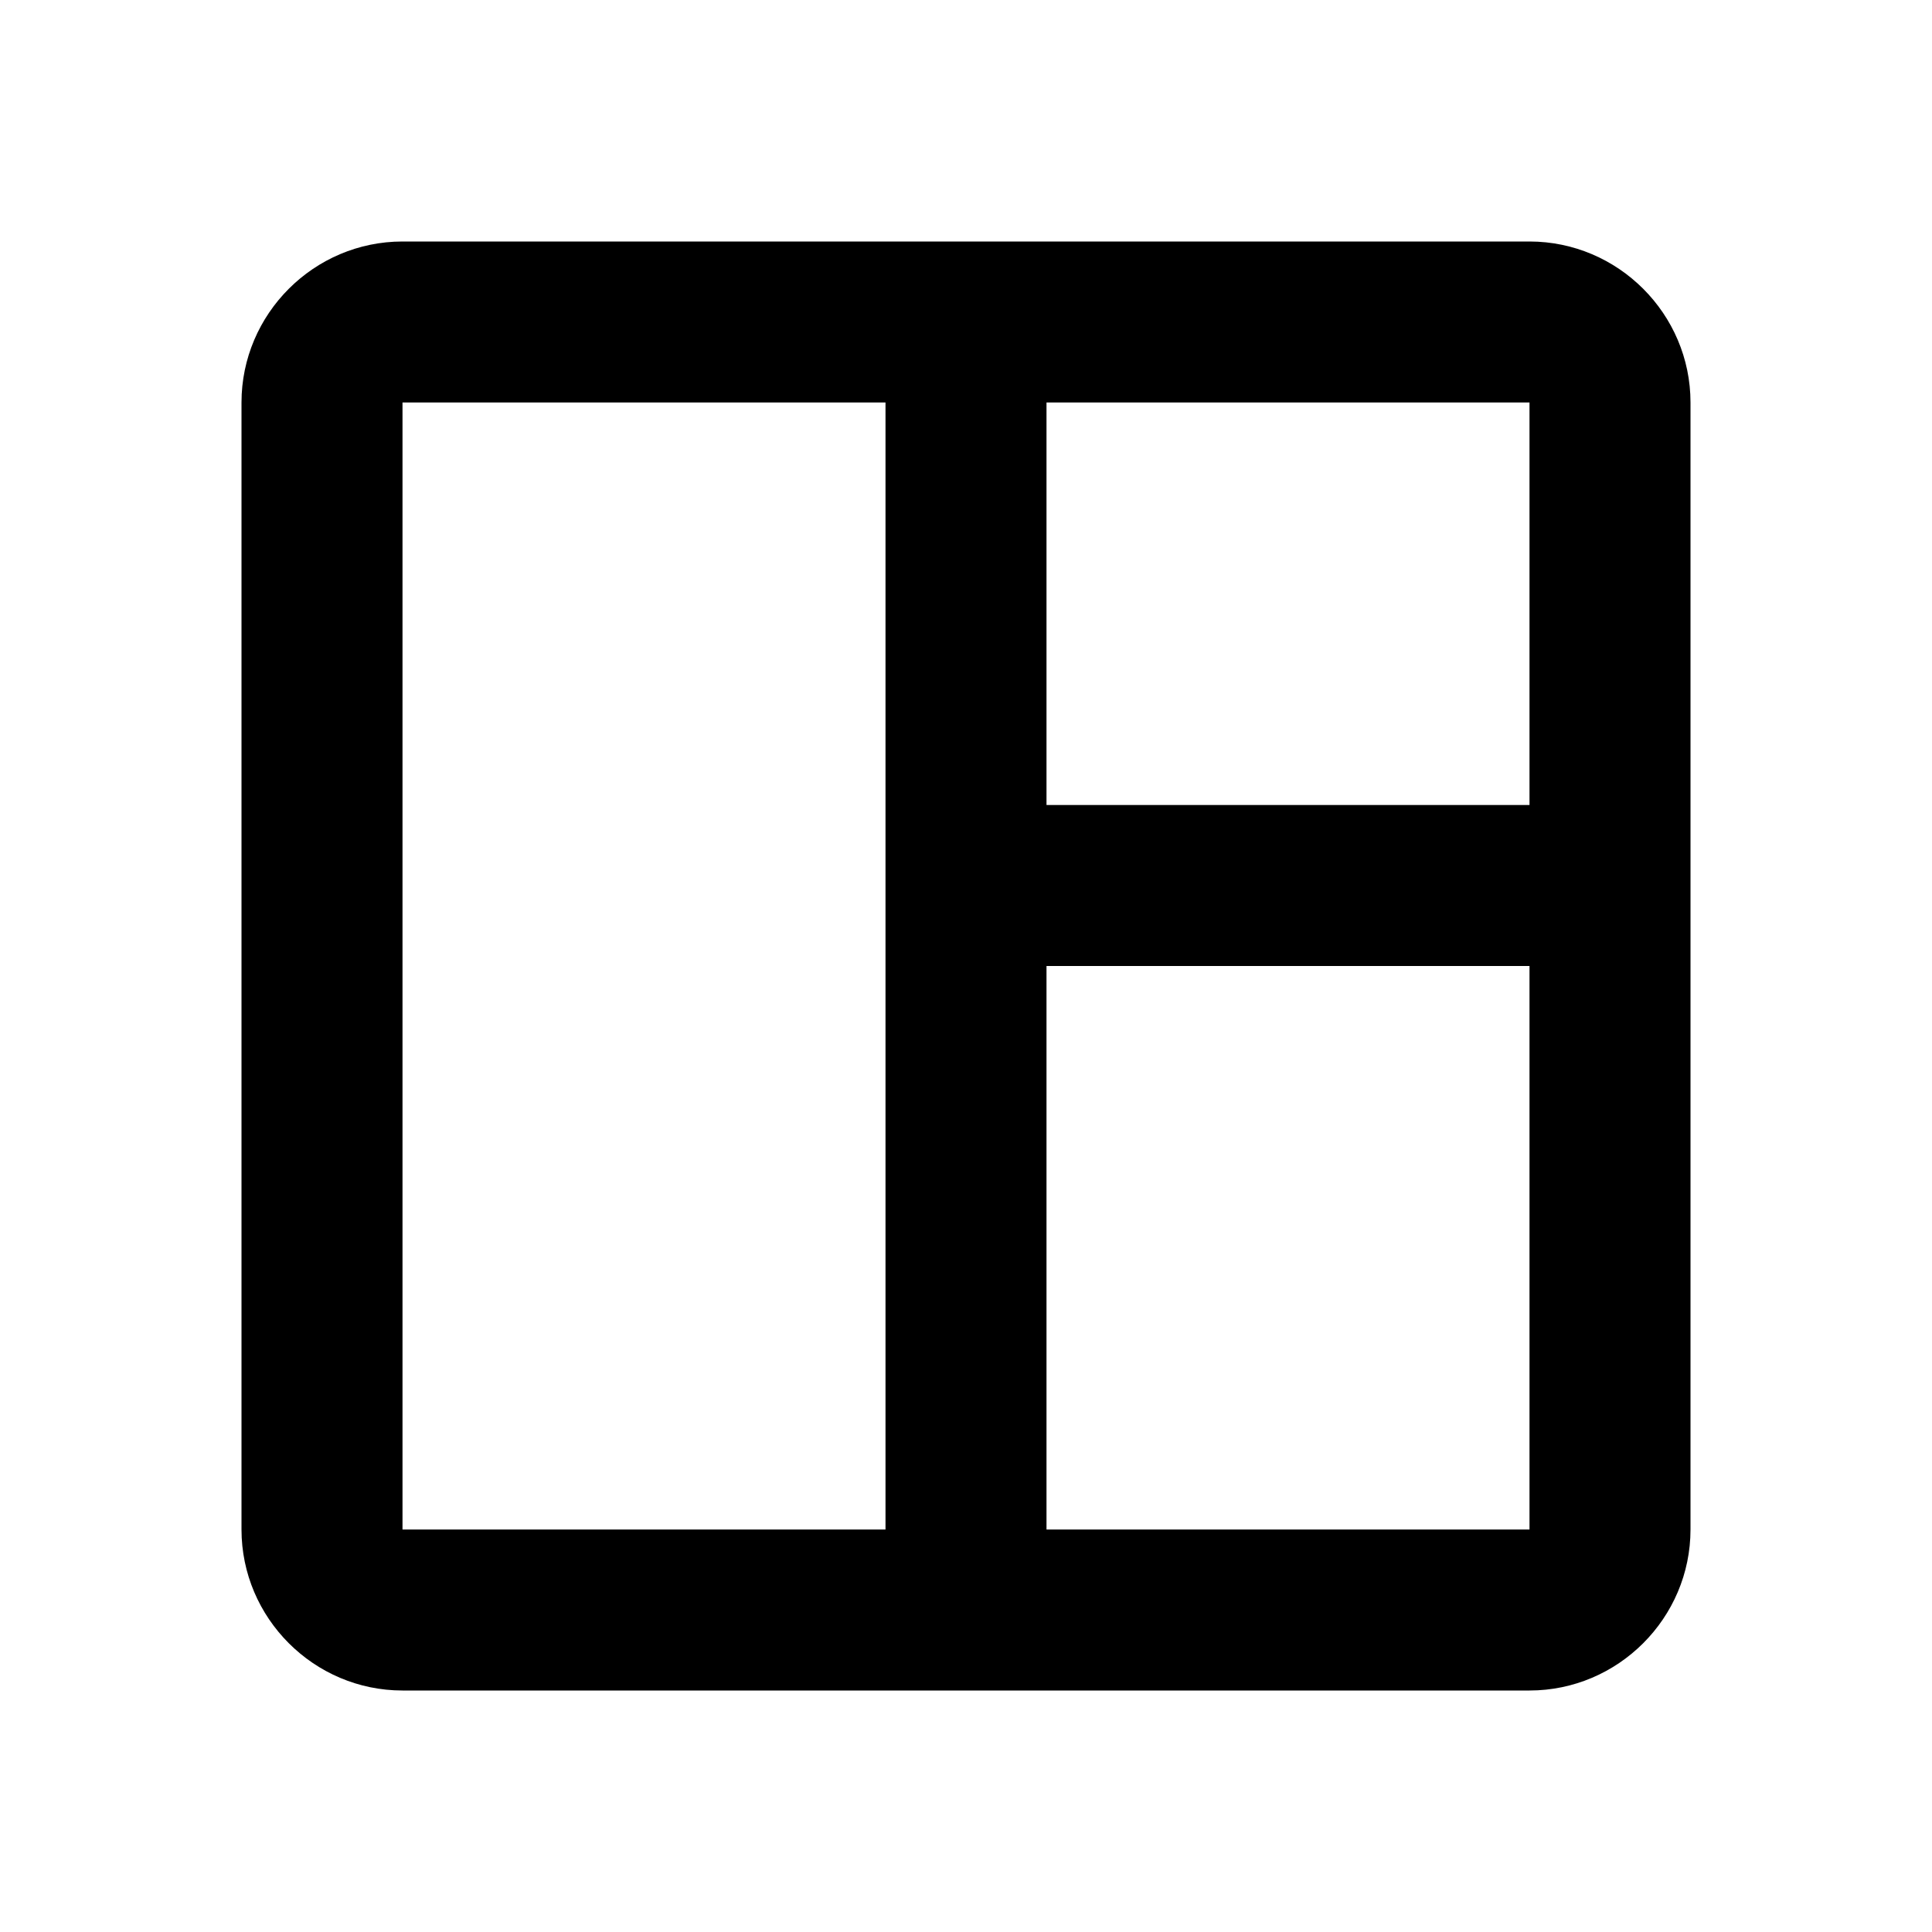
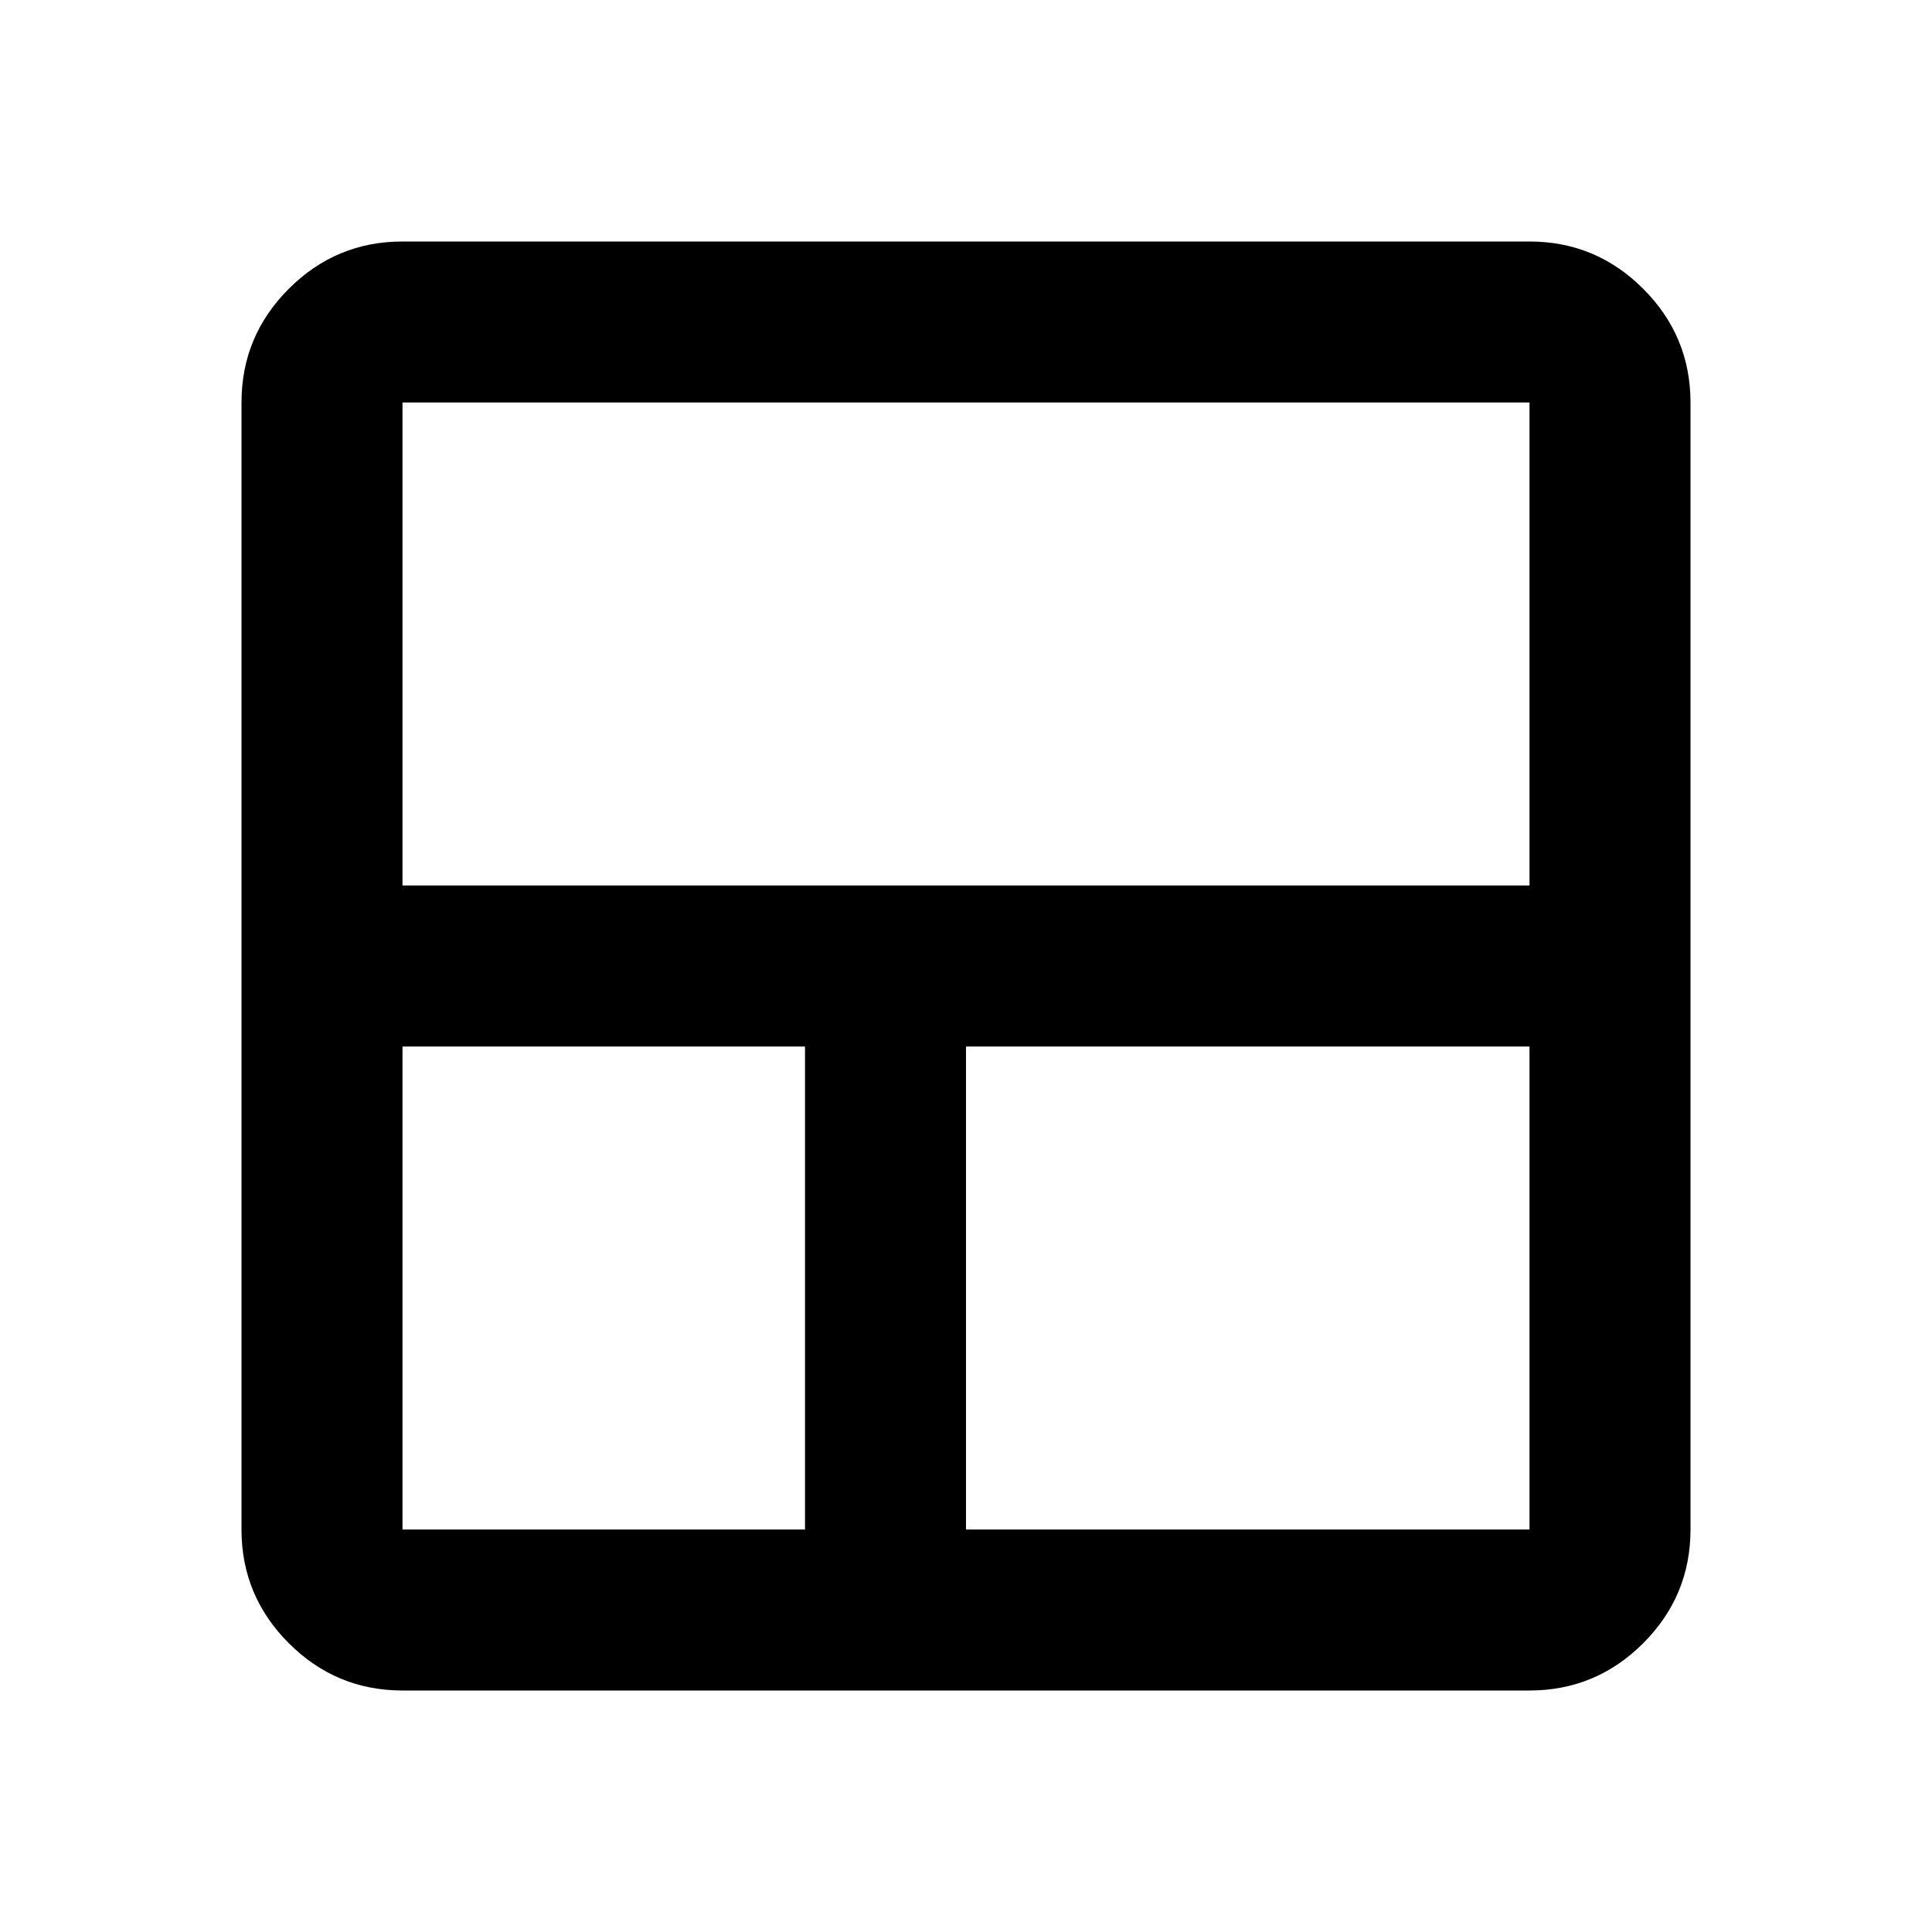
- <svg xmlns="http://www.w3.org/2000/svg" enable-background="new 0 0 24 24" height="24px" viewBox="0 0 24 24" width="24px" fill="#000000">
-   <rect fill="none" height="24" width="24" />
-   <path d="M19,3H5C3.9,3,3,3.9,3,5v14c0,1.1,0.9,2,2,2h14c1.1,0,2-0.9,2-2V5C21,3.9,20.1,3,19,3z M5,19V5h6v14H5z M19,19h-6v-7h6V19z M19,10h-6V5h6V10z" />
+ <svg xmlns="http://www.w3.org/2000/svg" height="24" viewBox="0 -960 960 960" width="24">
+   <path d="M200-120q-33 0-56.5-23.5T120-200v-560q0-33 23.5-56.5T200-840h560q33 0 56.5 23.5T840-760v560q0 33-23.5 56.5T760-120H200Zm200-80v-240H200v240h200Zm80 0h280v-240H480v240ZM200-520h560v-240H200v240Z" />
</svg>
